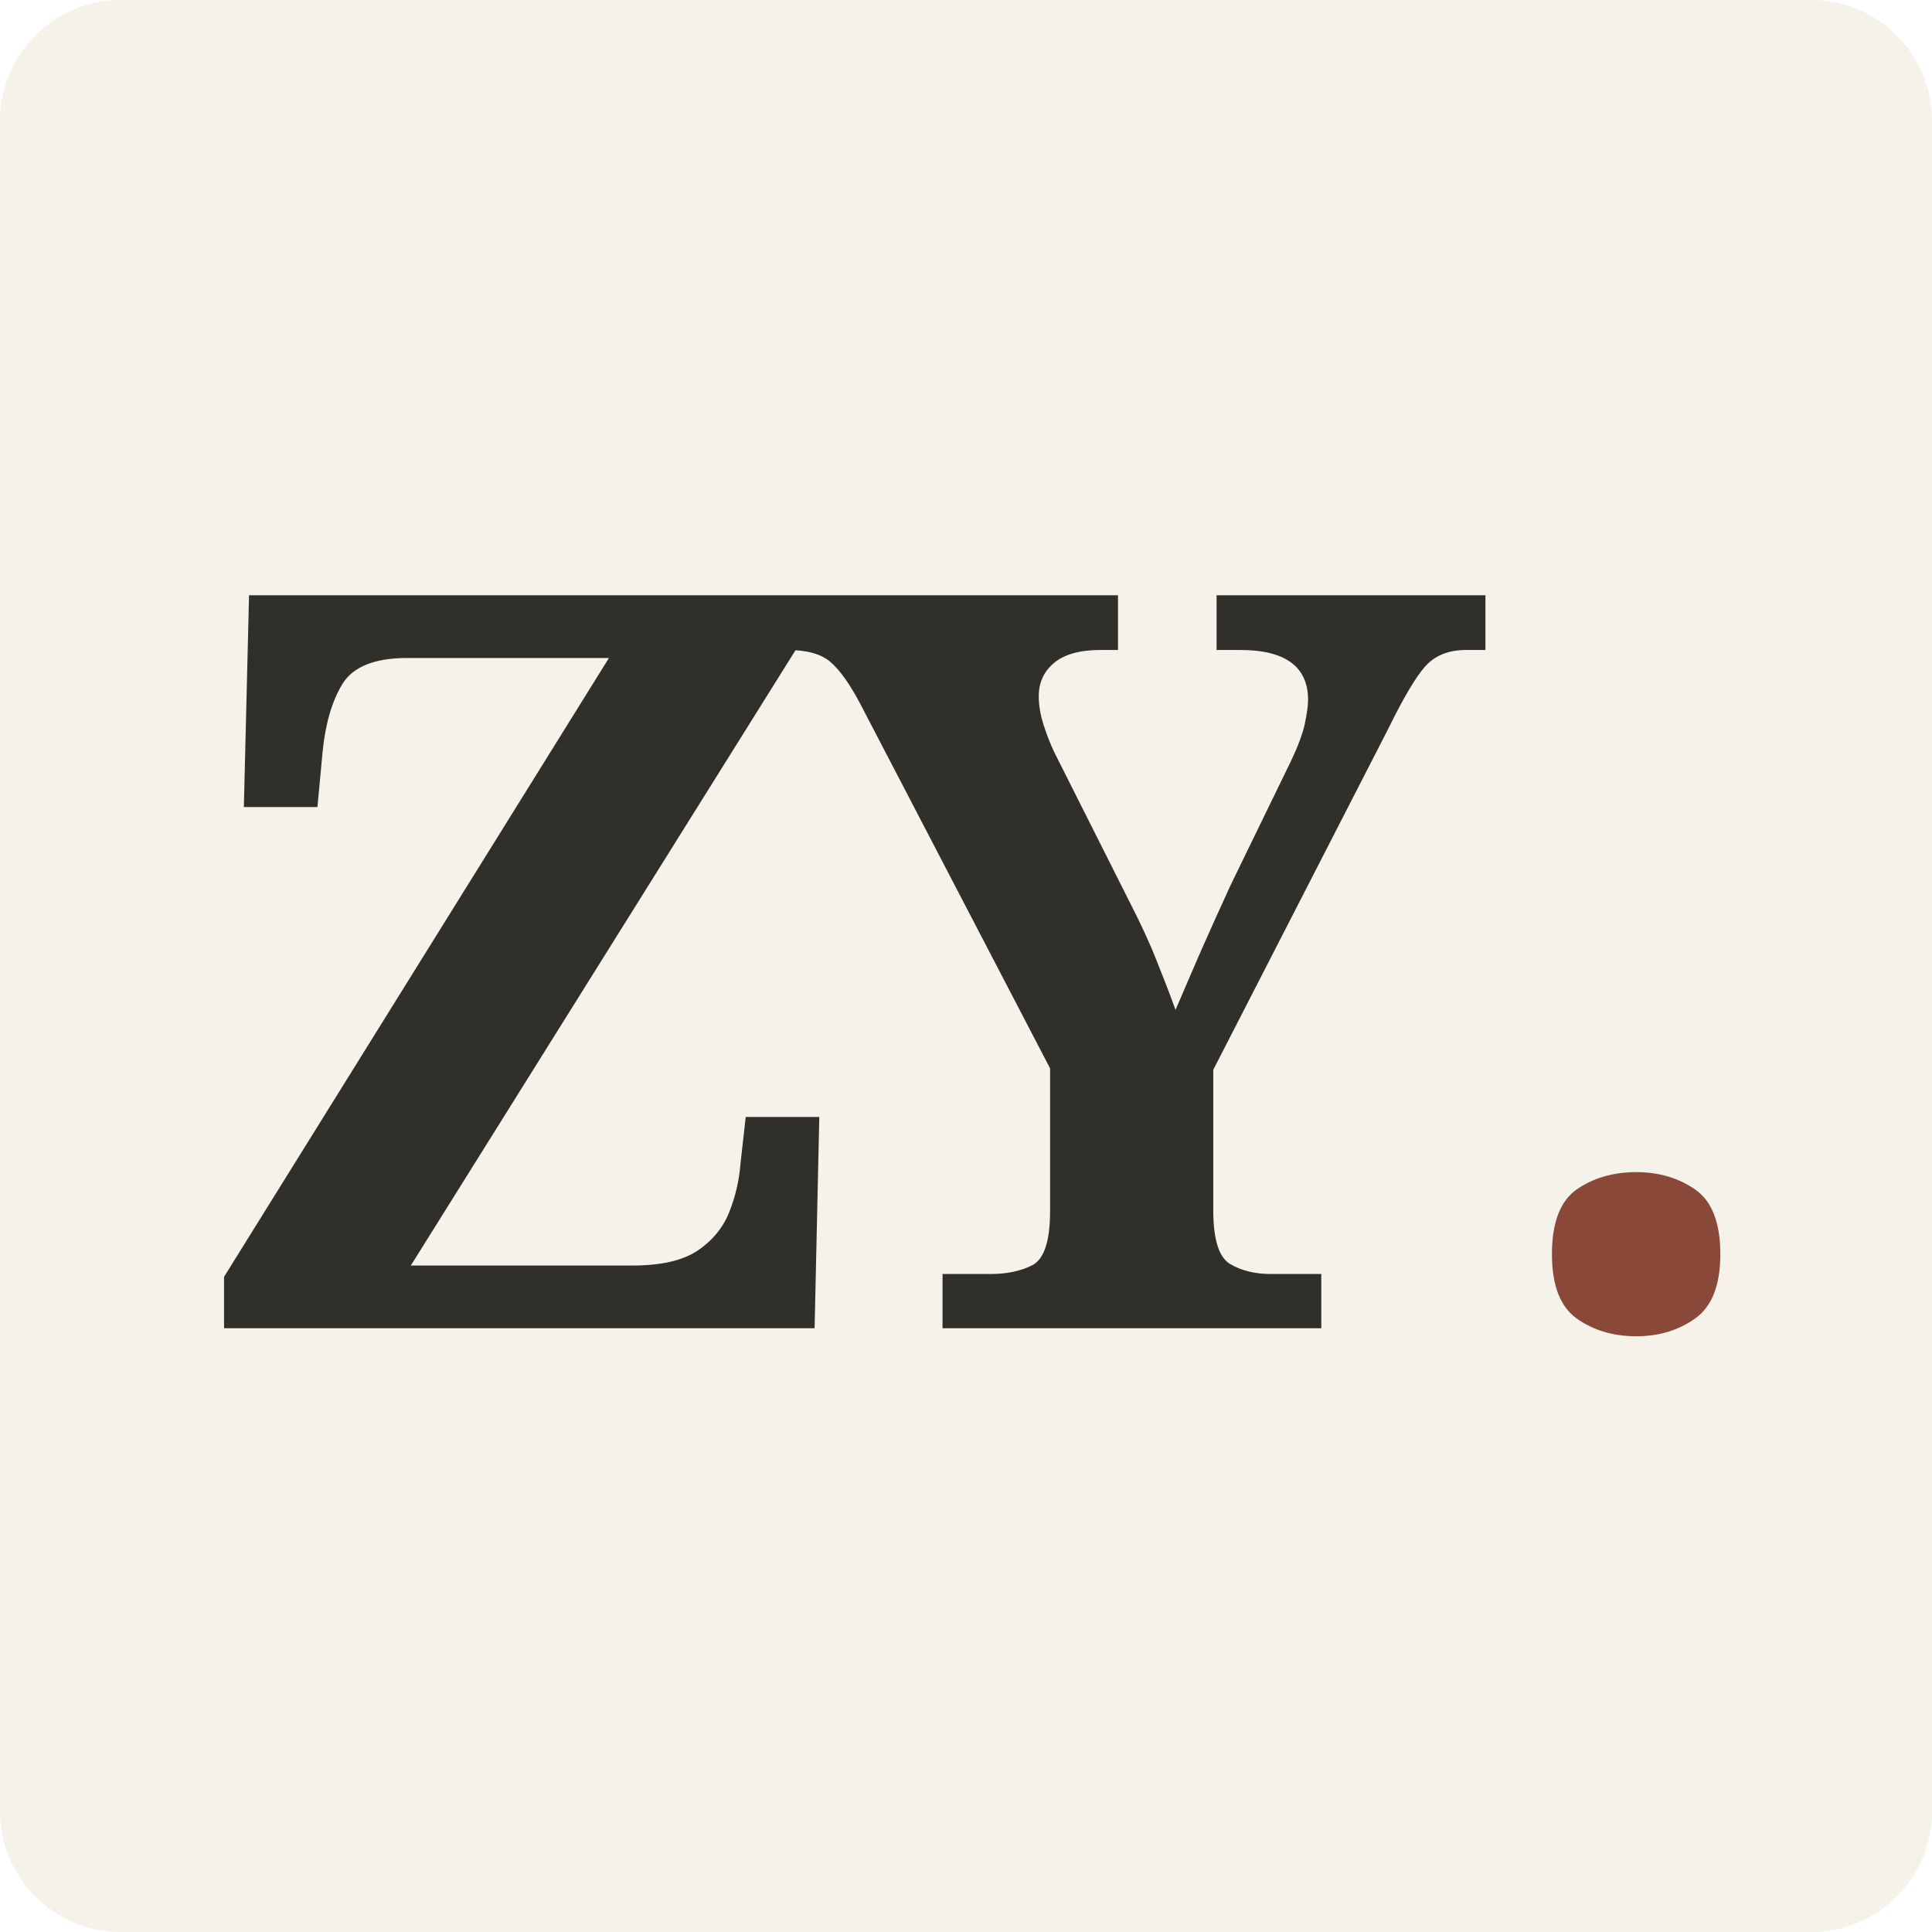
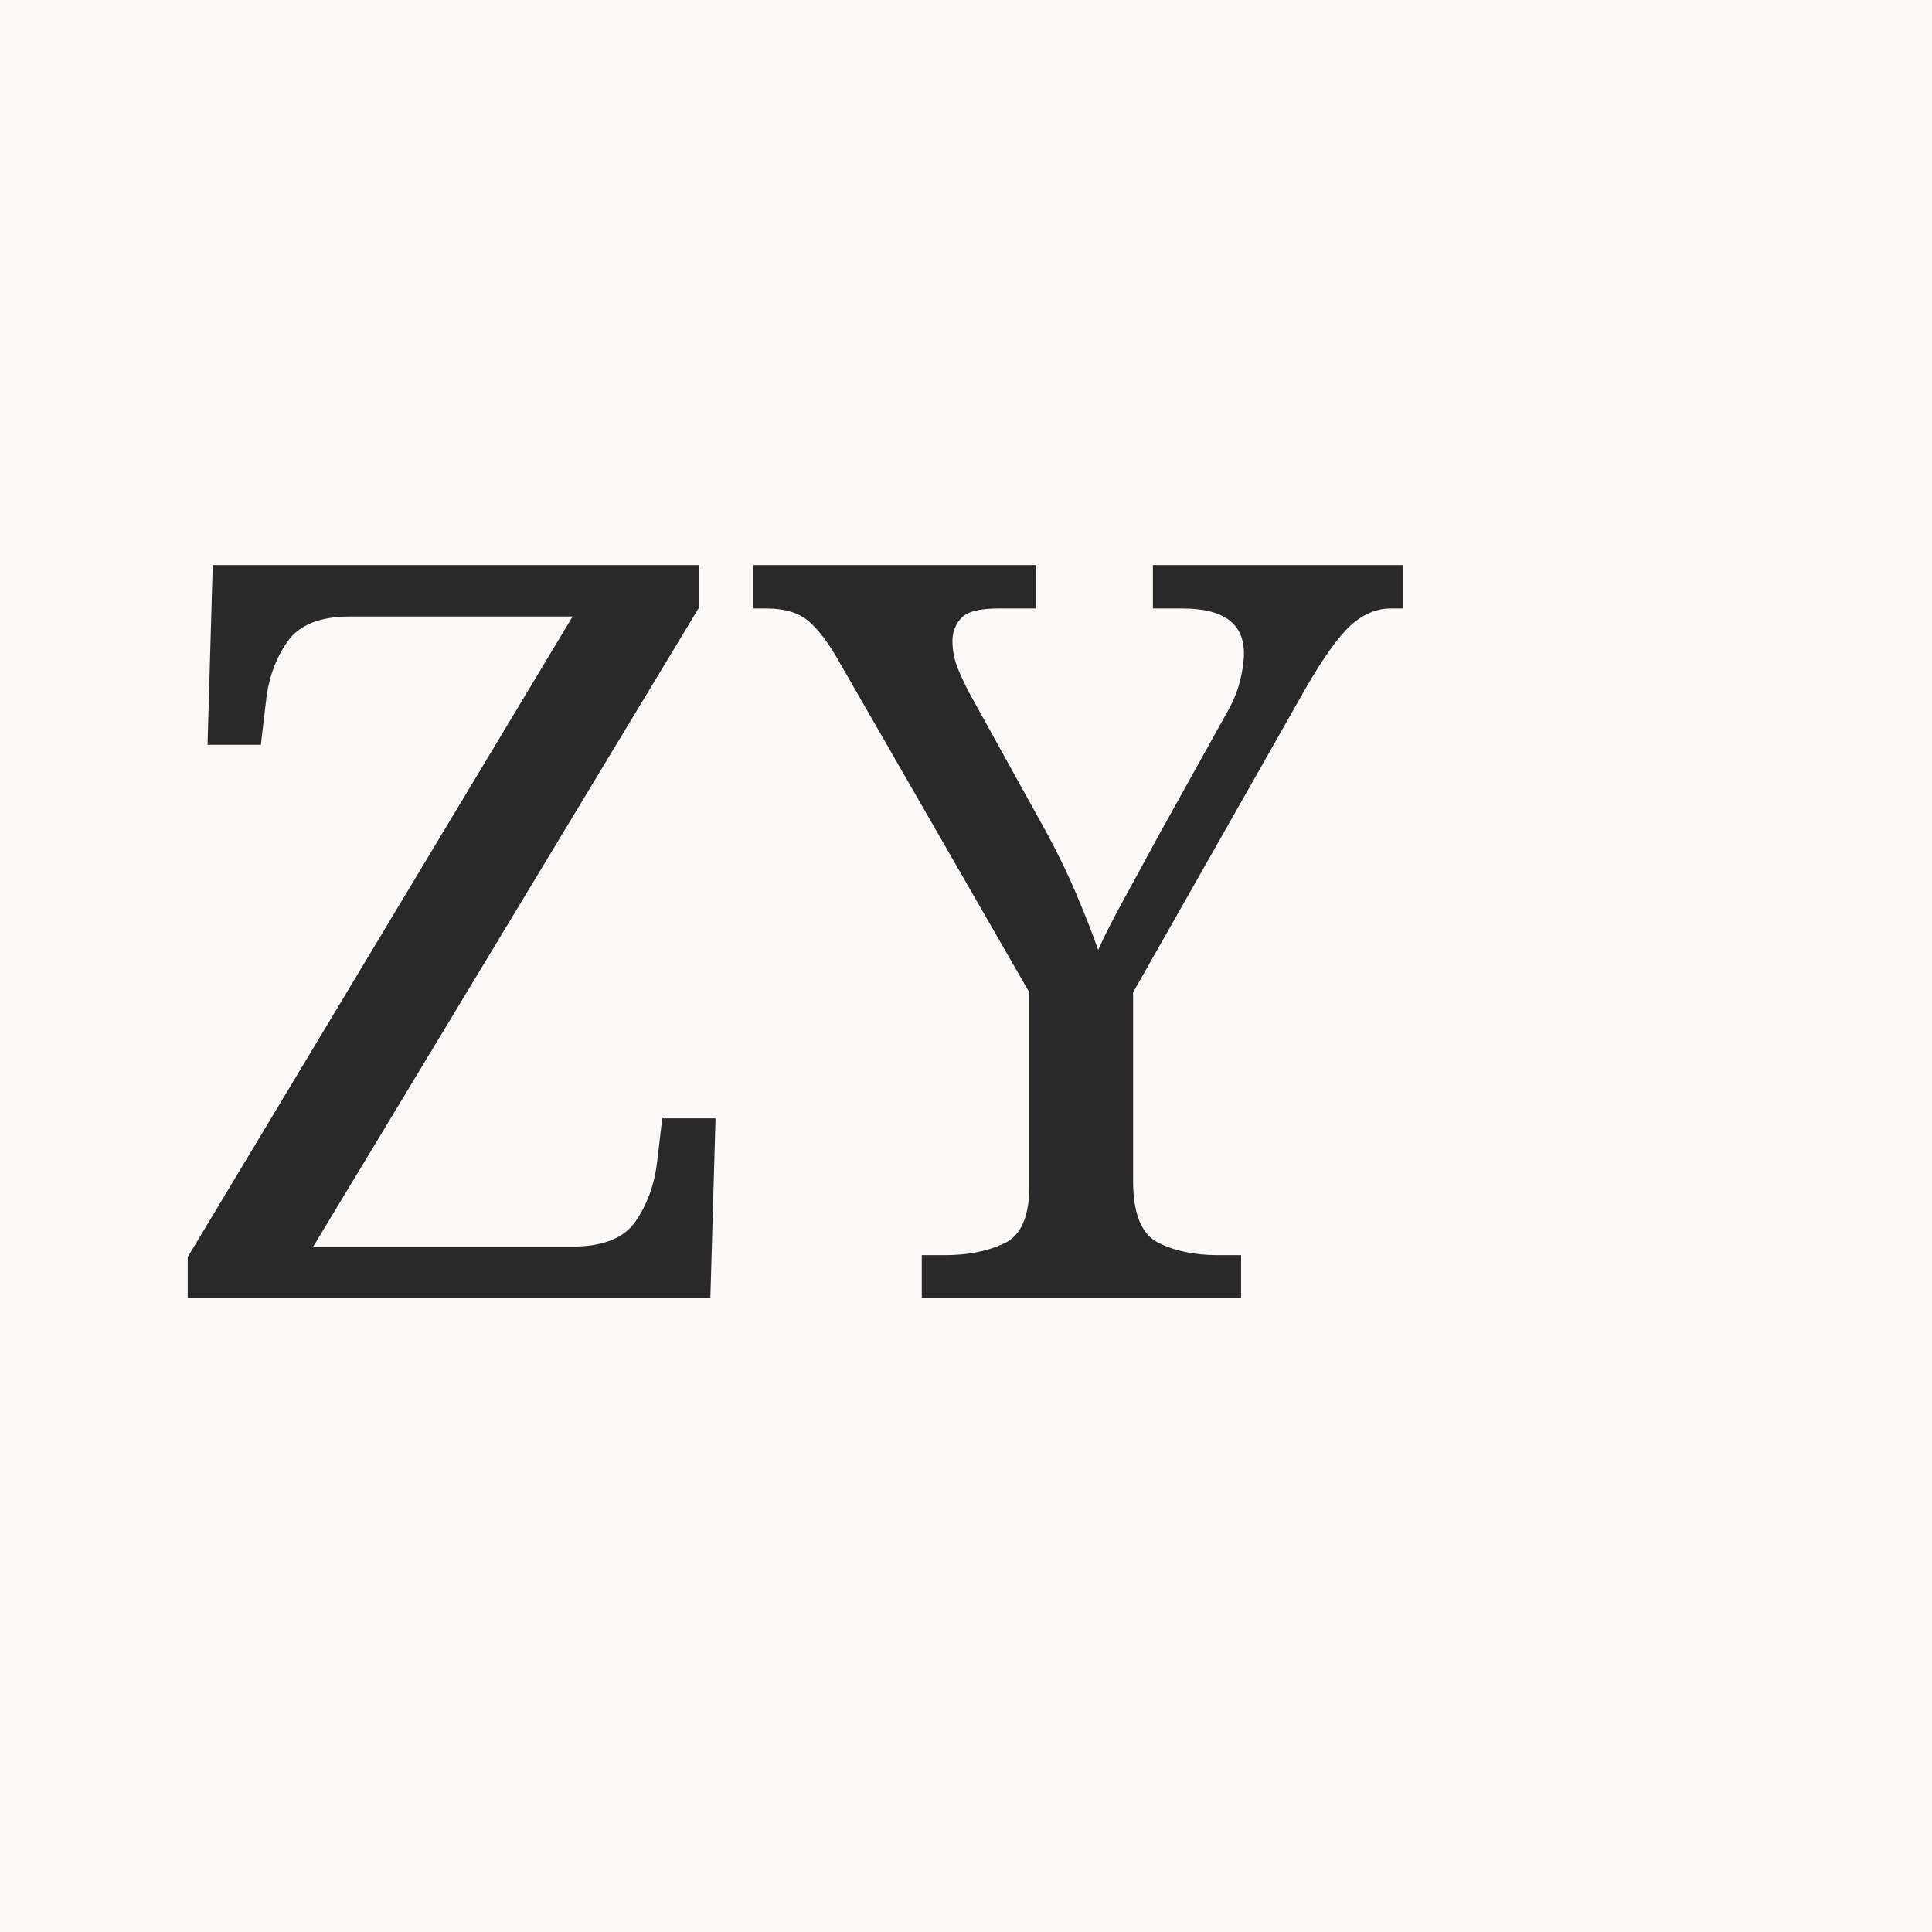
<svg xmlns="http://www.w3.org/2000/svg" viewBox="0 0 64 64">
-   <rect width="64" height="64" rx="4" fill="#f5f2e9" />
-   <text x="6" y="44" font-family="Georgia,serif" font-size="34" font-weight="700" letter-spacing="-3" fill="#302f2a">ZY<tspan fill="#8a4938">.</tspan>
-   </text>
+   <rect width="64" height="64" fill="#faf9f6" />
+   <text x="5" y="43" font-family="Georgia,serif" font-size="34" fill="#292929">ZY</text>
</svg>
